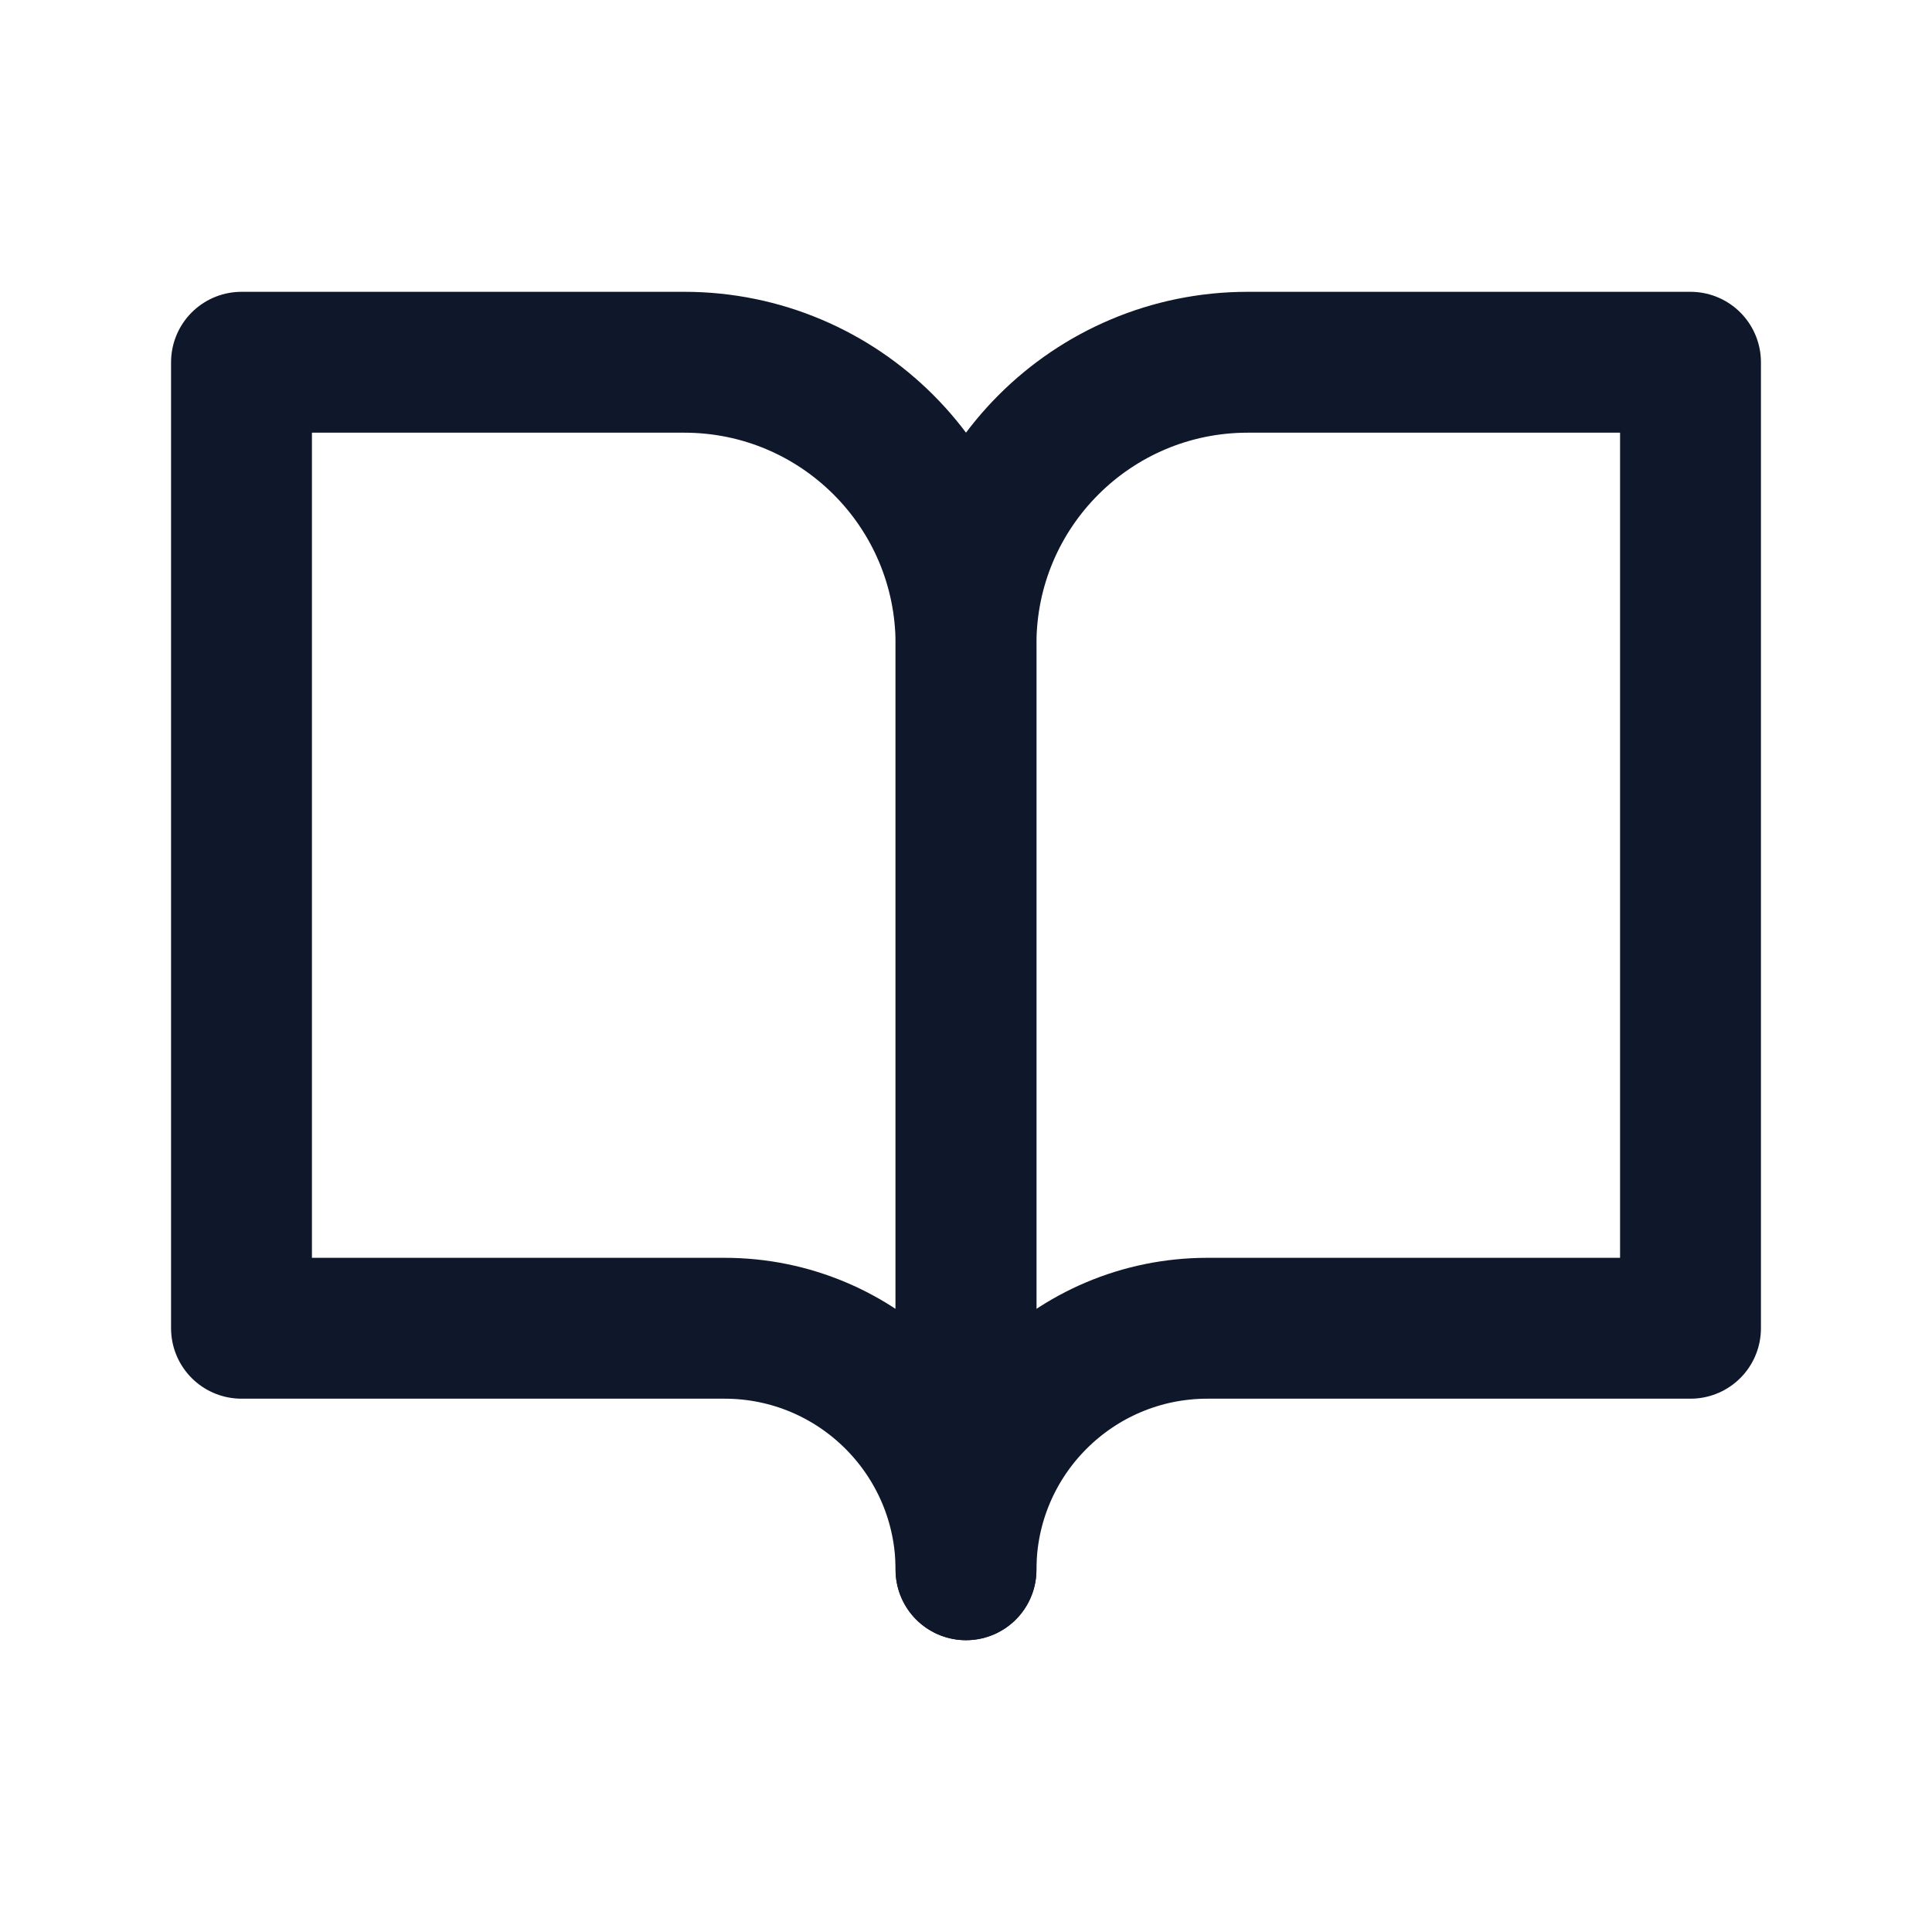
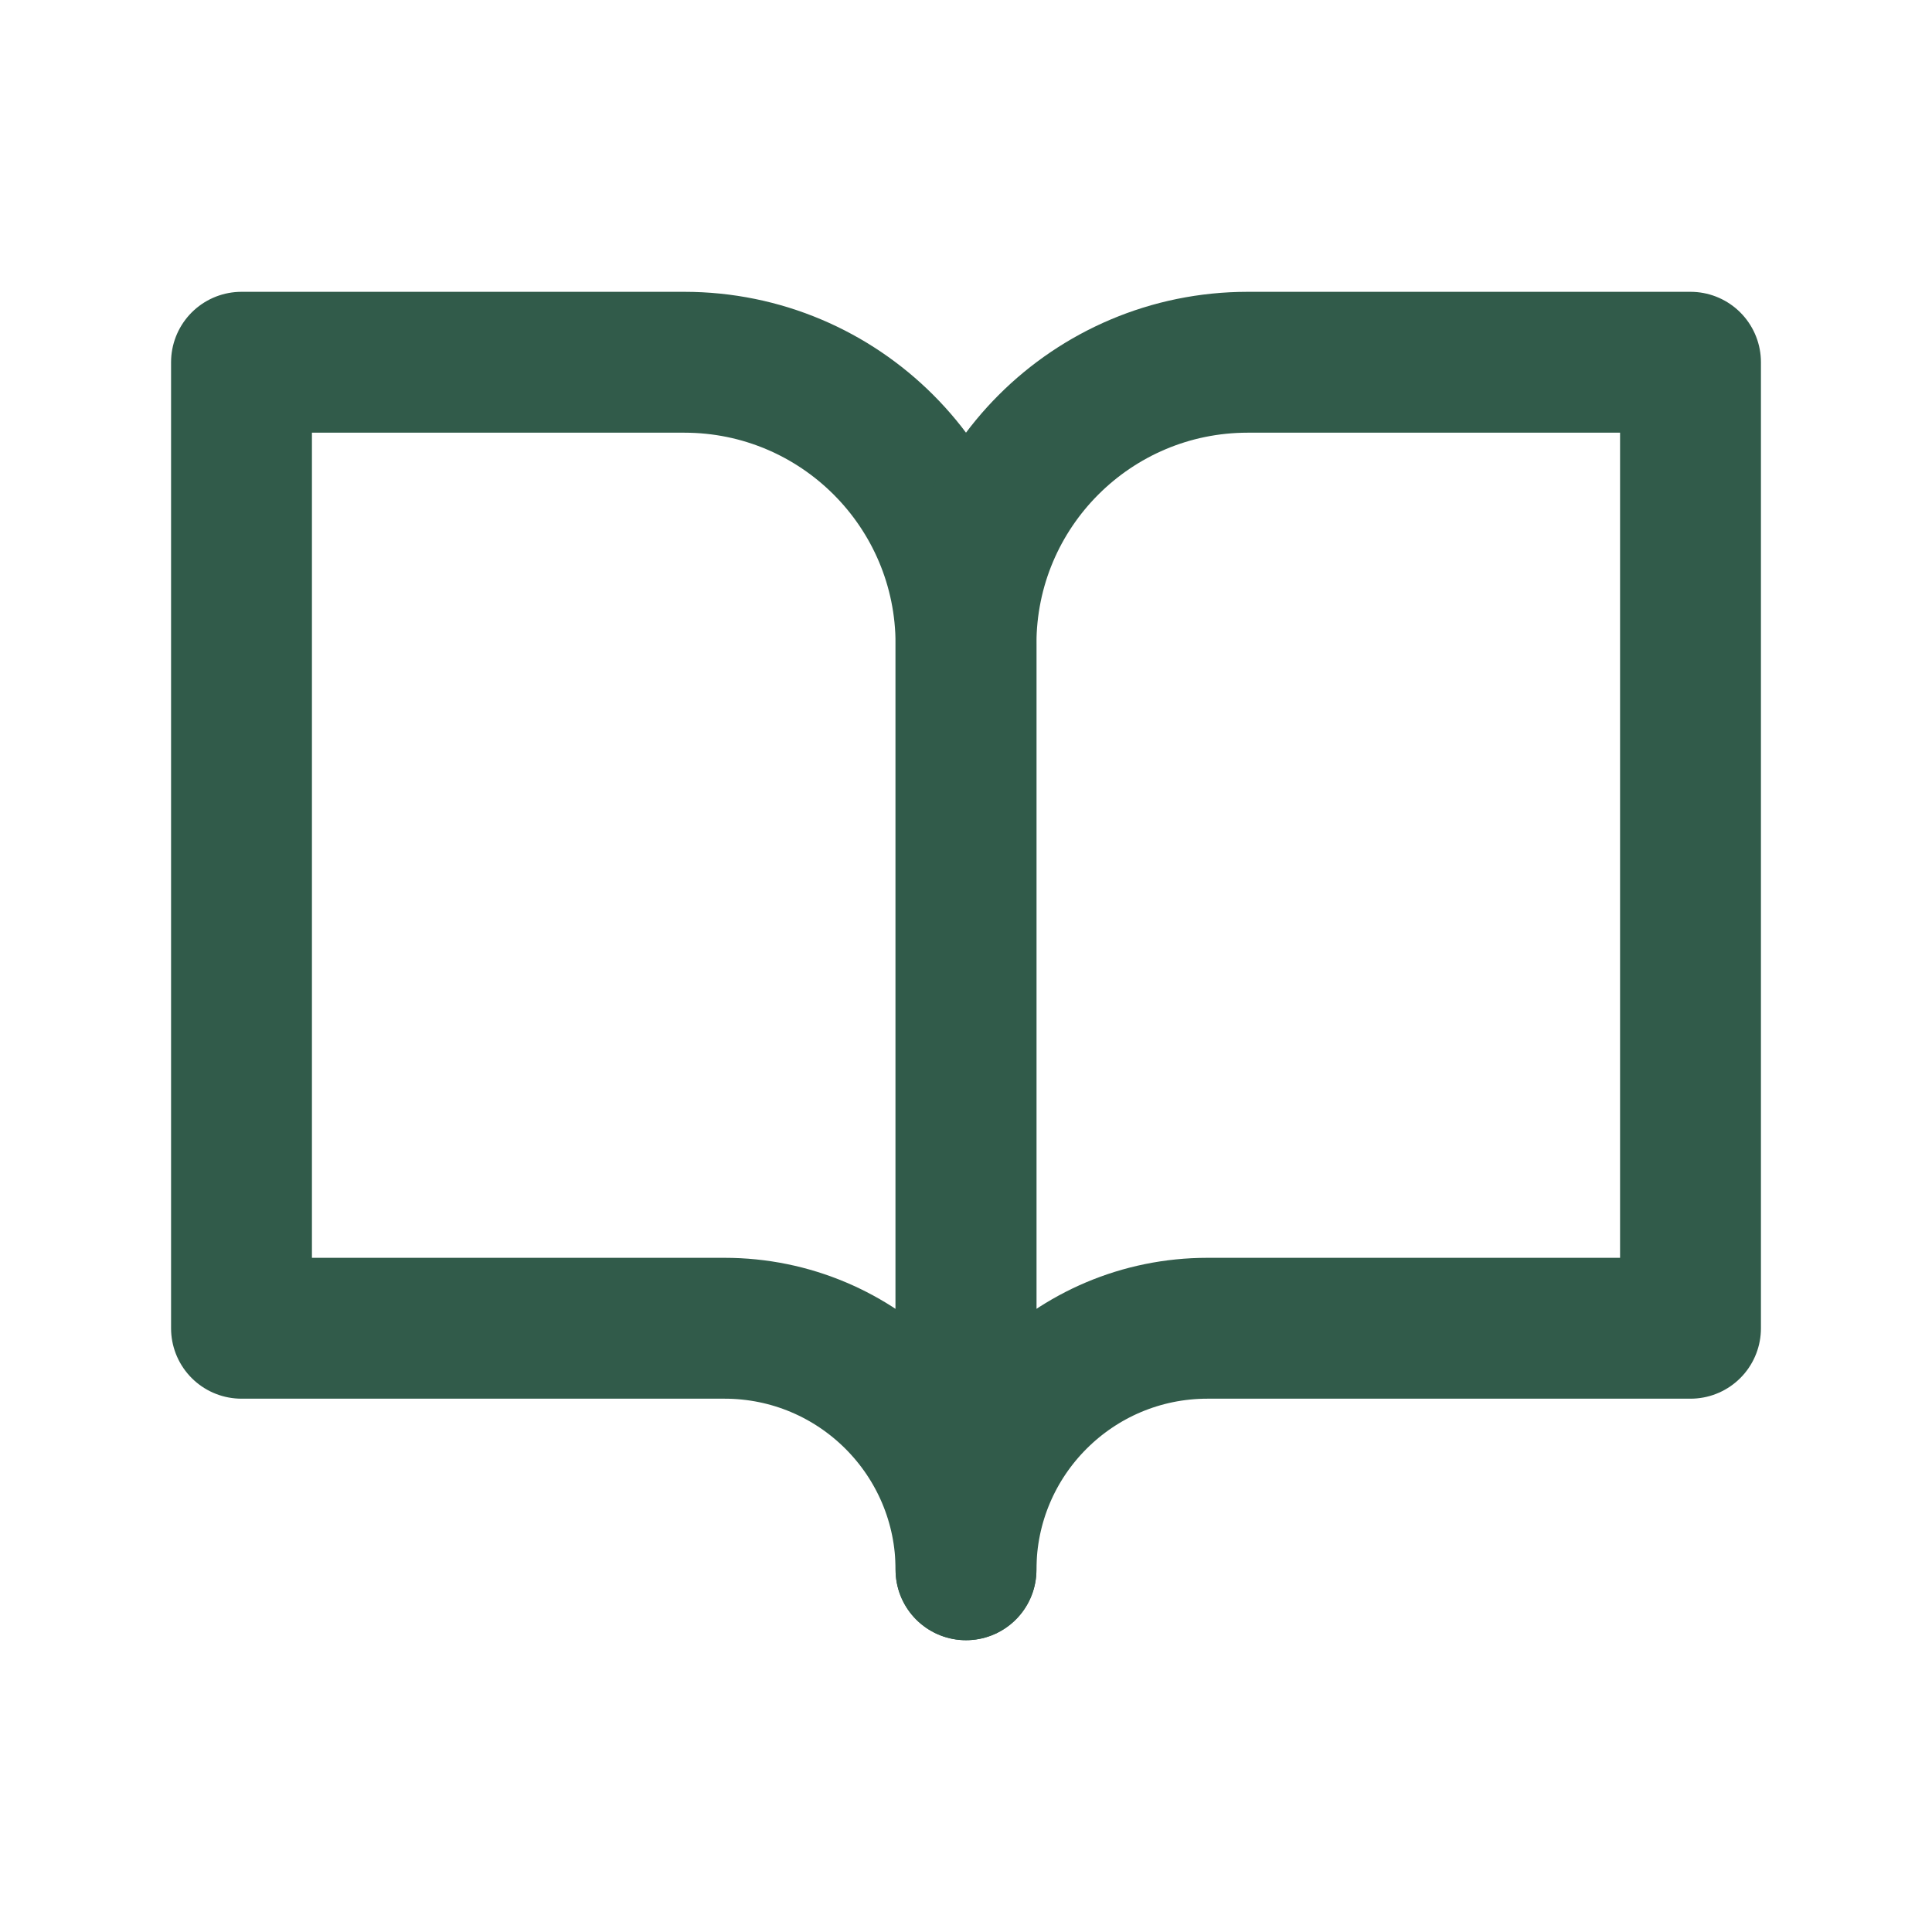
- <svg xmlns="http://www.w3.org/2000/svg" viewBox="0 0 24 24" width="24" height="24" fill="none" stroke="#0F172A" stroke-width="1.75" stroke-linecap="round" stroke-linejoin="round">
+ <svg xmlns="http://www.w3.org/2000/svg" viewBox="0 0 24 24" width="24" height="24" fill="none" stroke="#315B4A" stroke-width="1.75" stroke-linecap="round" stroke-linejoin="round">
  <path d="M3 4.5 H8.5 A3.5 3.5 0 0 1 12 8 V19.5 A3 3 0 0 0 9 16.5 H3 Z" />
  <path d="M21 4.5 H15.5 A3.5 3.5 0 0 0 12 8 V19.5 A3 3 0 0 1 15 16.5 H21 Z" />
</svg>
